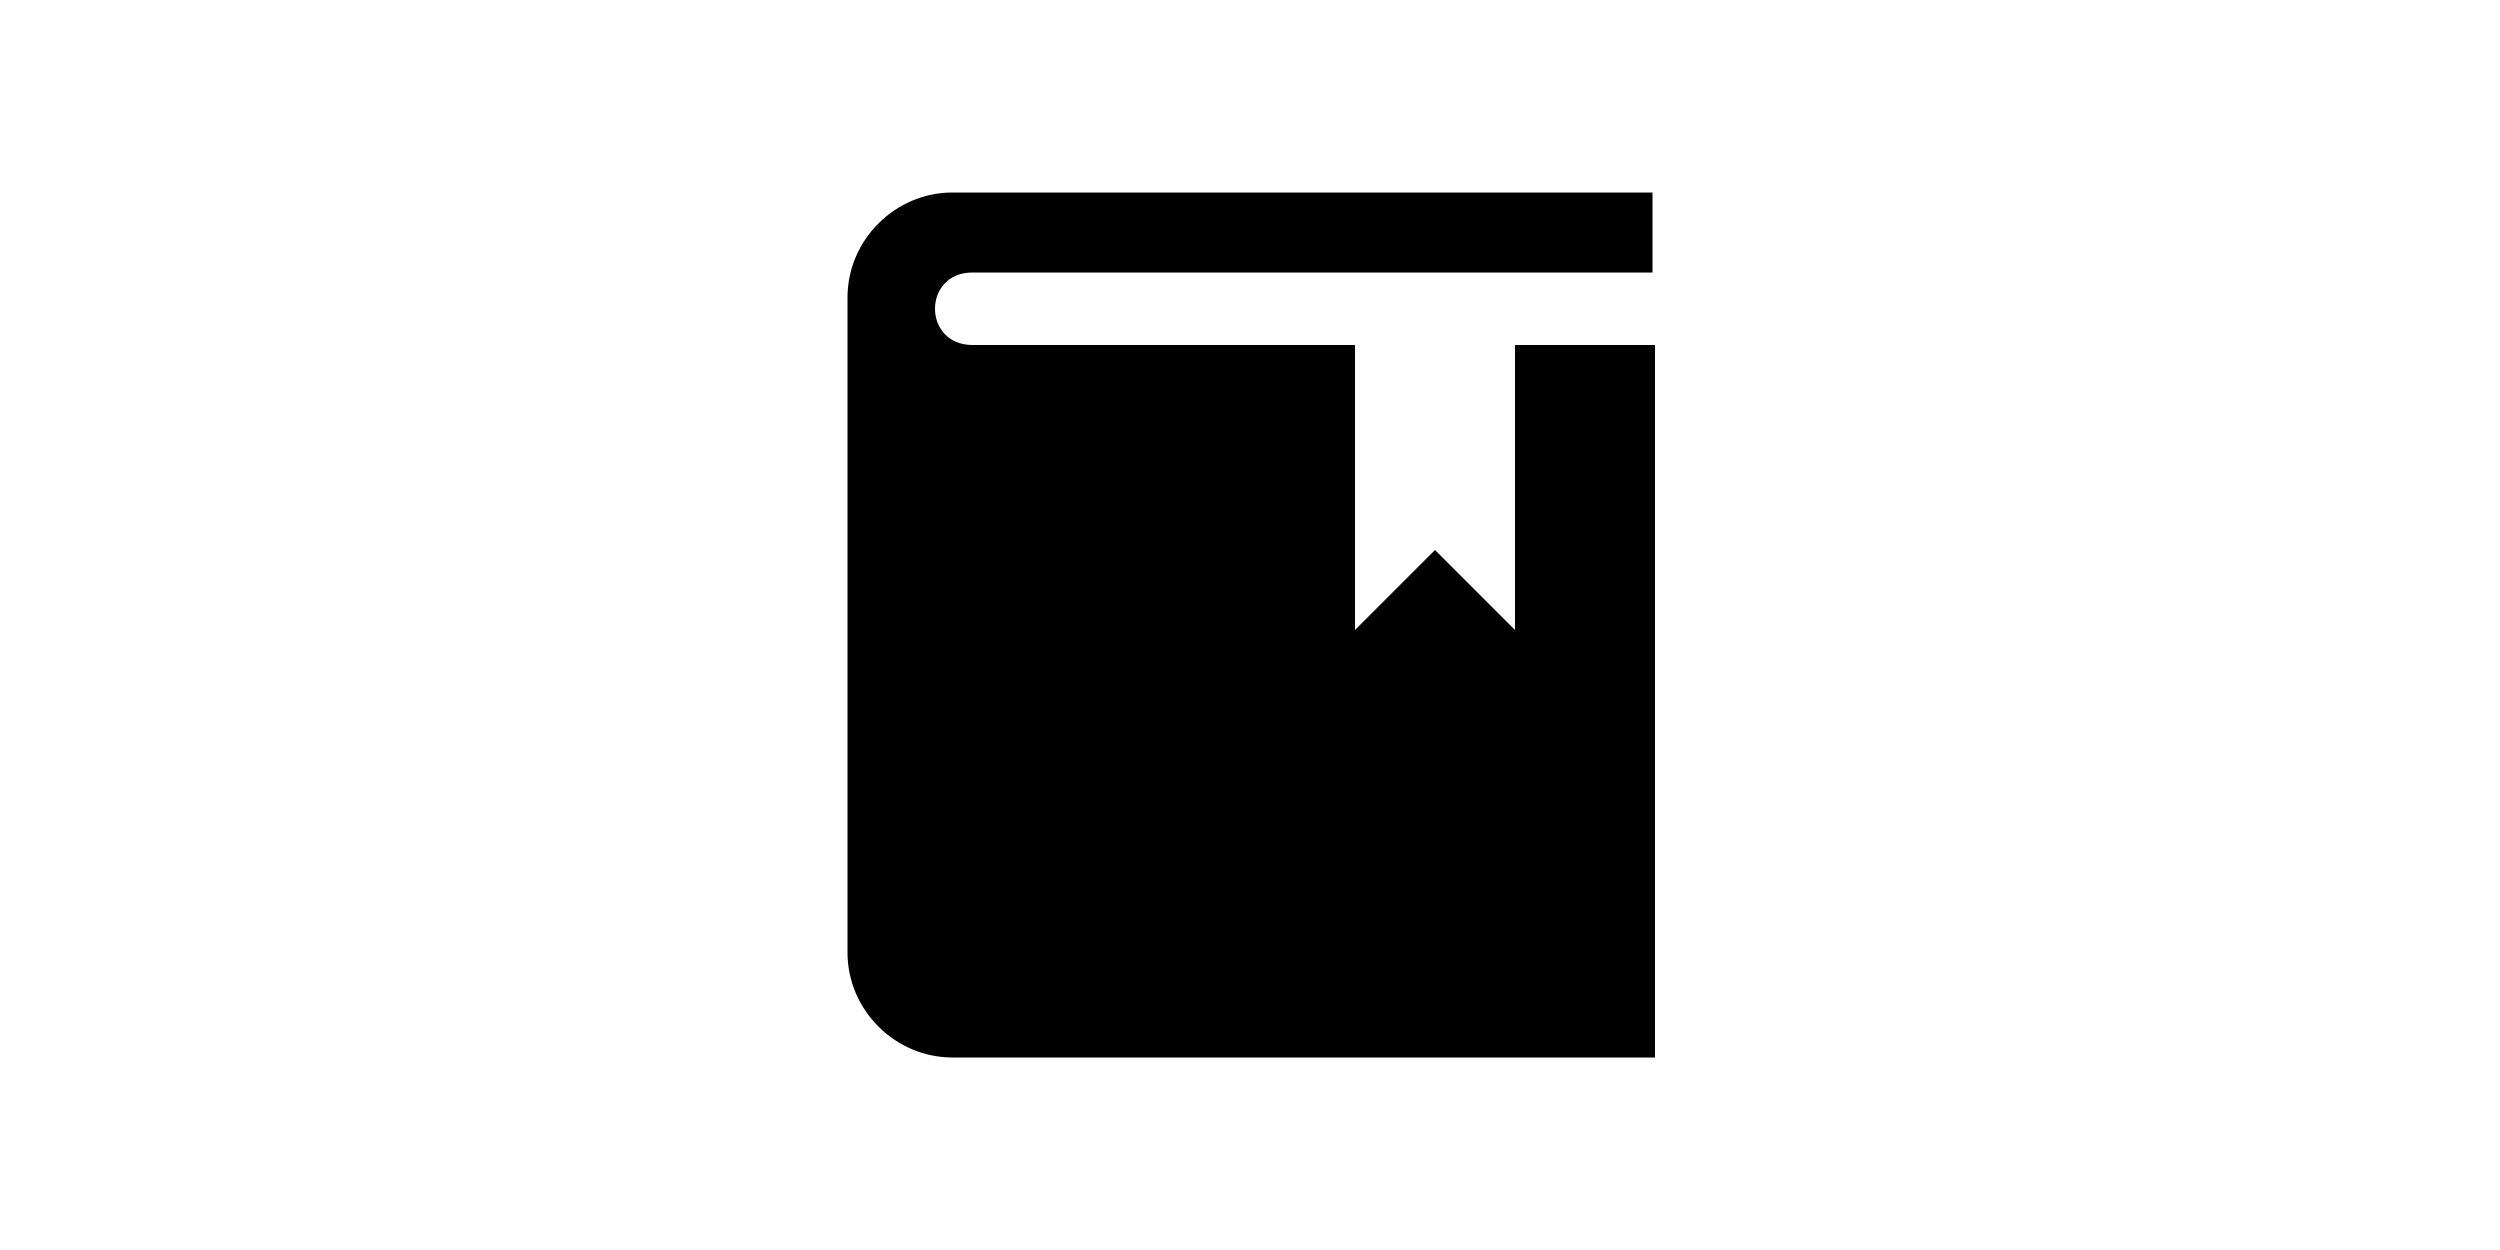
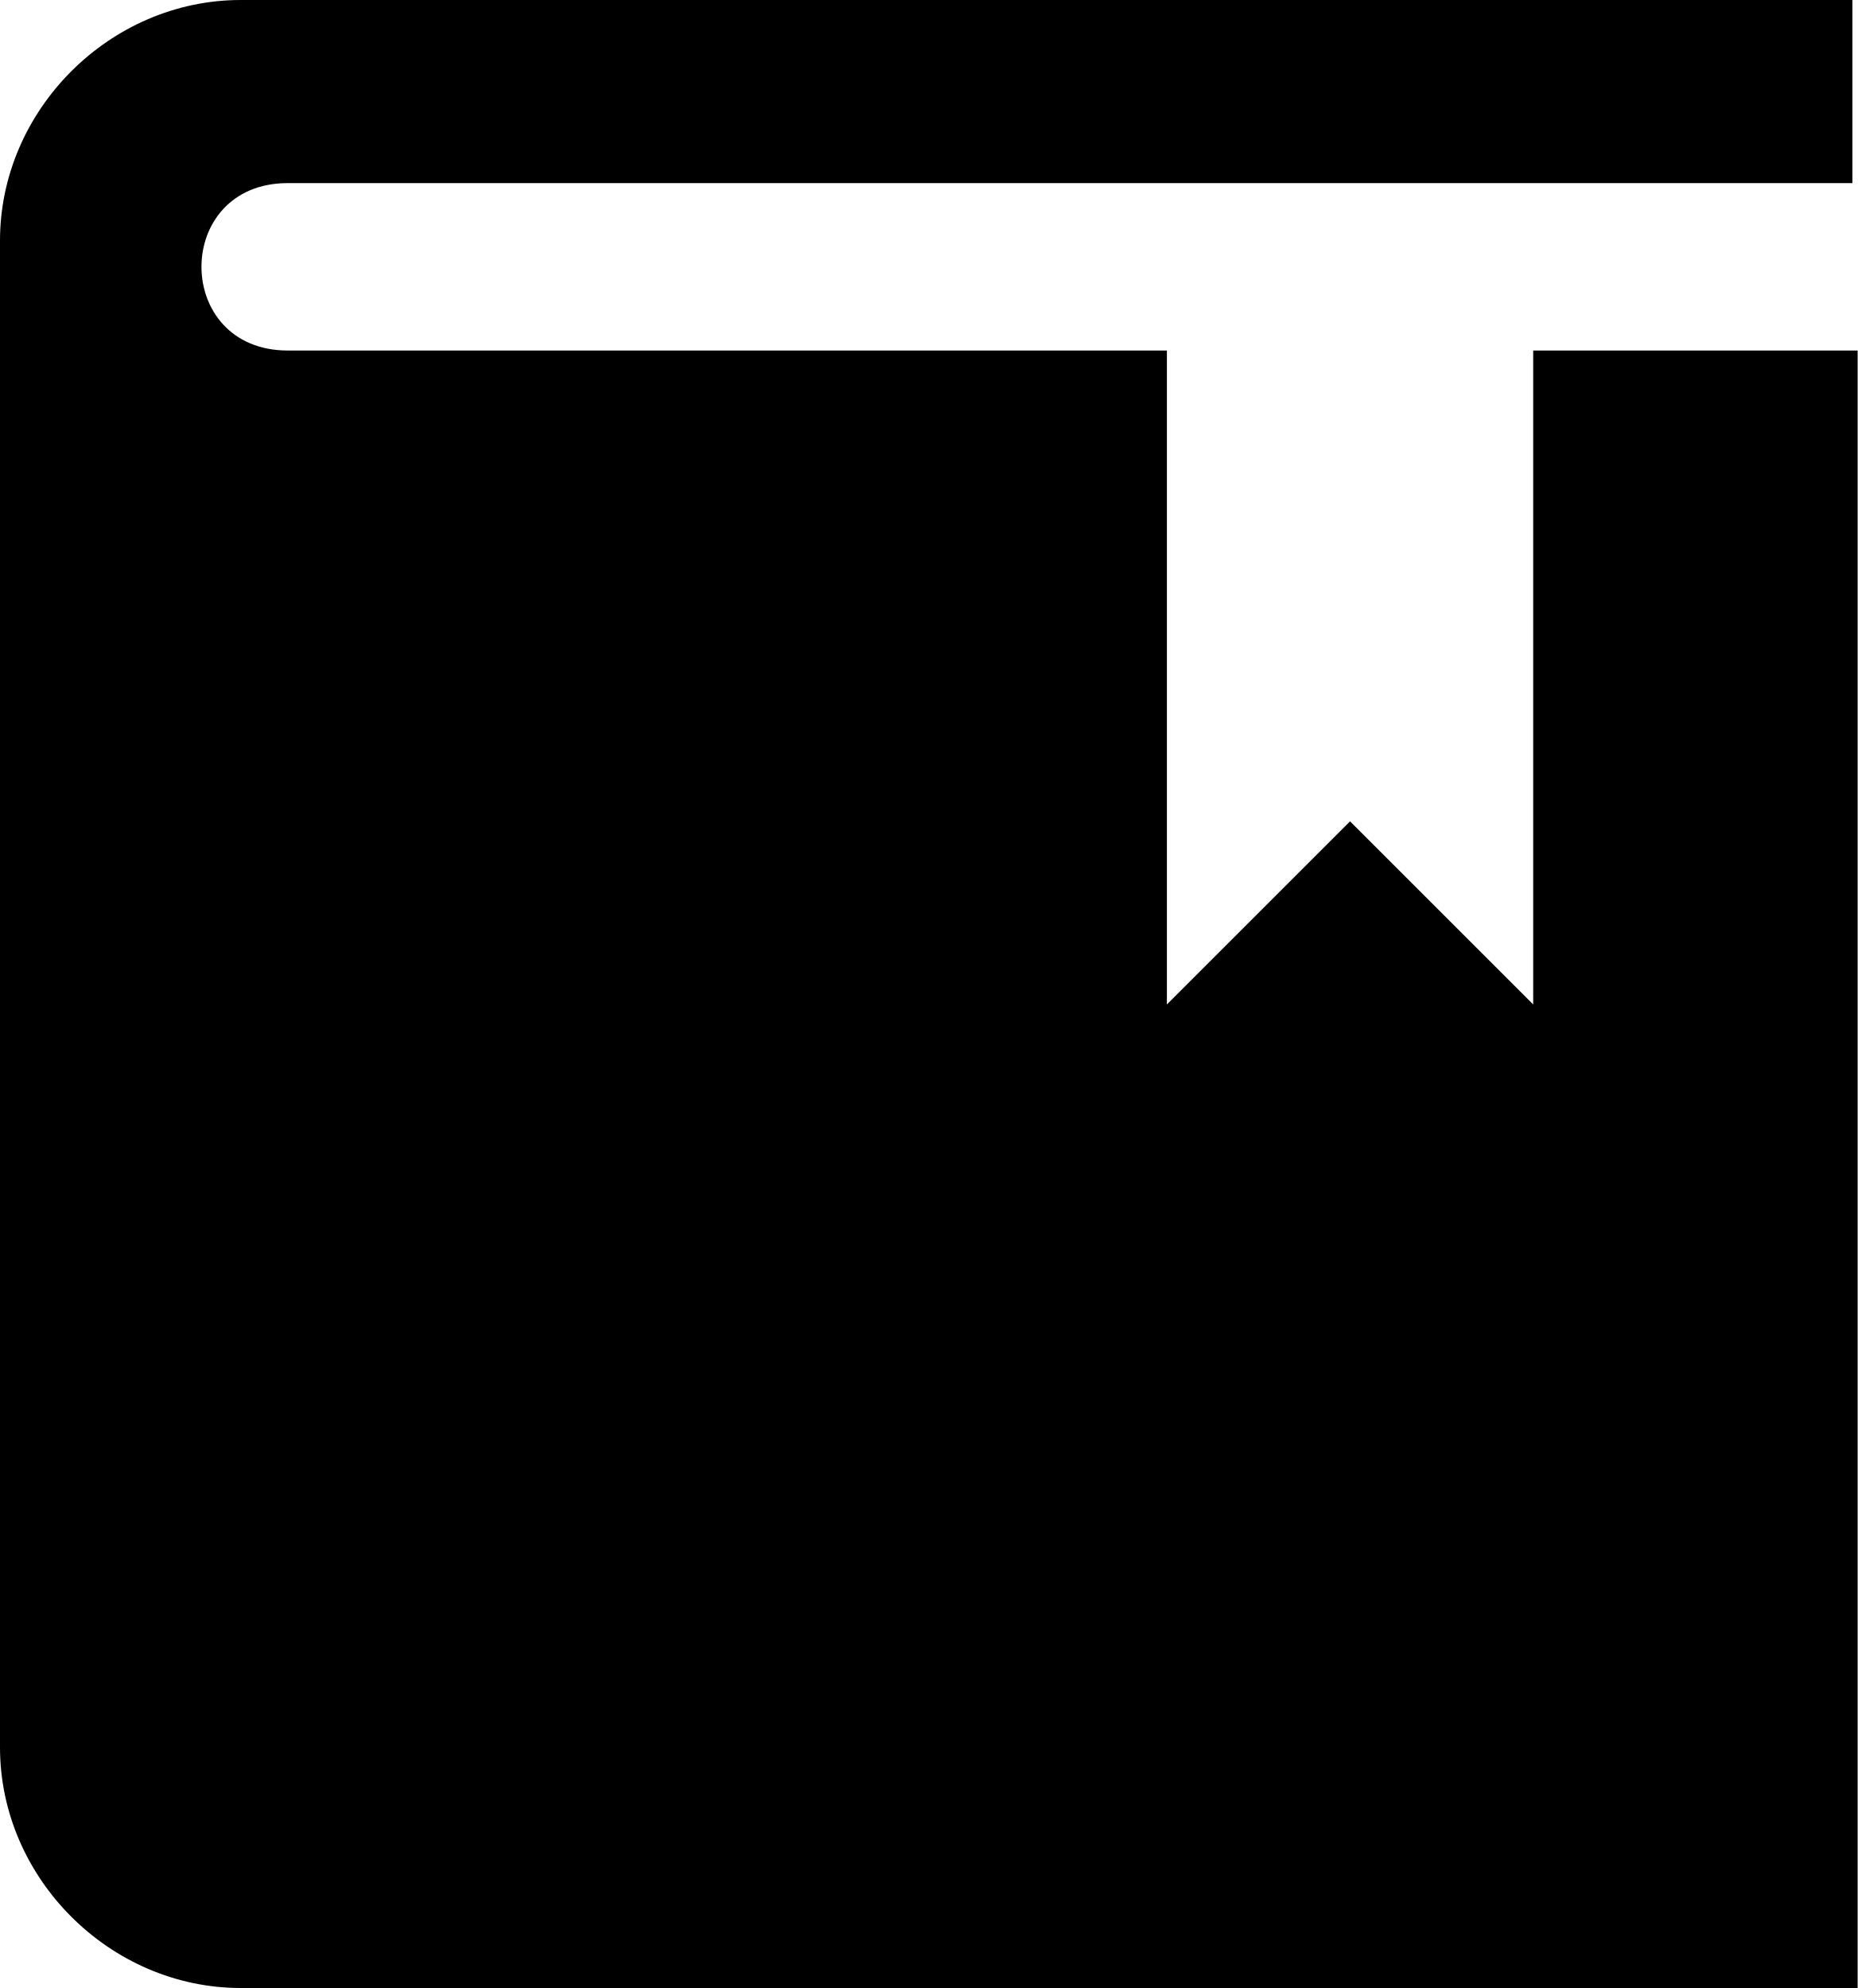
- <svg xmlns="http://www.w3.org/2000/svg" version="1.1" id="Layer_1" x="0px" y="0px" viewBox="0 0 100 50" enable-background="new 0 0 100 50" xml:space="preserve">
-   <path id="book-2-icon" d="M66.1,7.7H38.1c-2.3,0-4.2,1.9-4.2,4.2v26.2c0,2.3,1.9,4.2,4.2,4.2h28.1V13.8c0,0-2.3,0-5.6,0v11.4  L57.4,22l-3.2,3.2V13.8c-7,0-14.6,0-15.3,0c-2,0-2-2.9,0-2.9c1.1,0,17.9,0,27.2,0V7.7z" />
+ <svg xmlns="http://www.w3.org/2000/svg" version="1.1" id="Layer_1" x="0px" y="0px" viewBox="0 0 35.5 38" enable-background="new 0 0 35.5 38" xml:space="preserve">
+   <path id="book-2-icon" d="M35.4,0H4.6C2.1,0,0,2.1,0,4.6v28.8C0,35.9,2.1,38,4.6,38h30.9V6.7c0,0-2.5,0-6.2,0v12.5l-3.5-3.5  l-3.5,3.5V6.7c-7.7,0-16,0-16.8,0c-2.2,0-2.2-3.2,0-3.2c1.2,0,19.7,0,29.9,0C35.4,3.5,35.4,0,35.4,0z" />
</svg>
